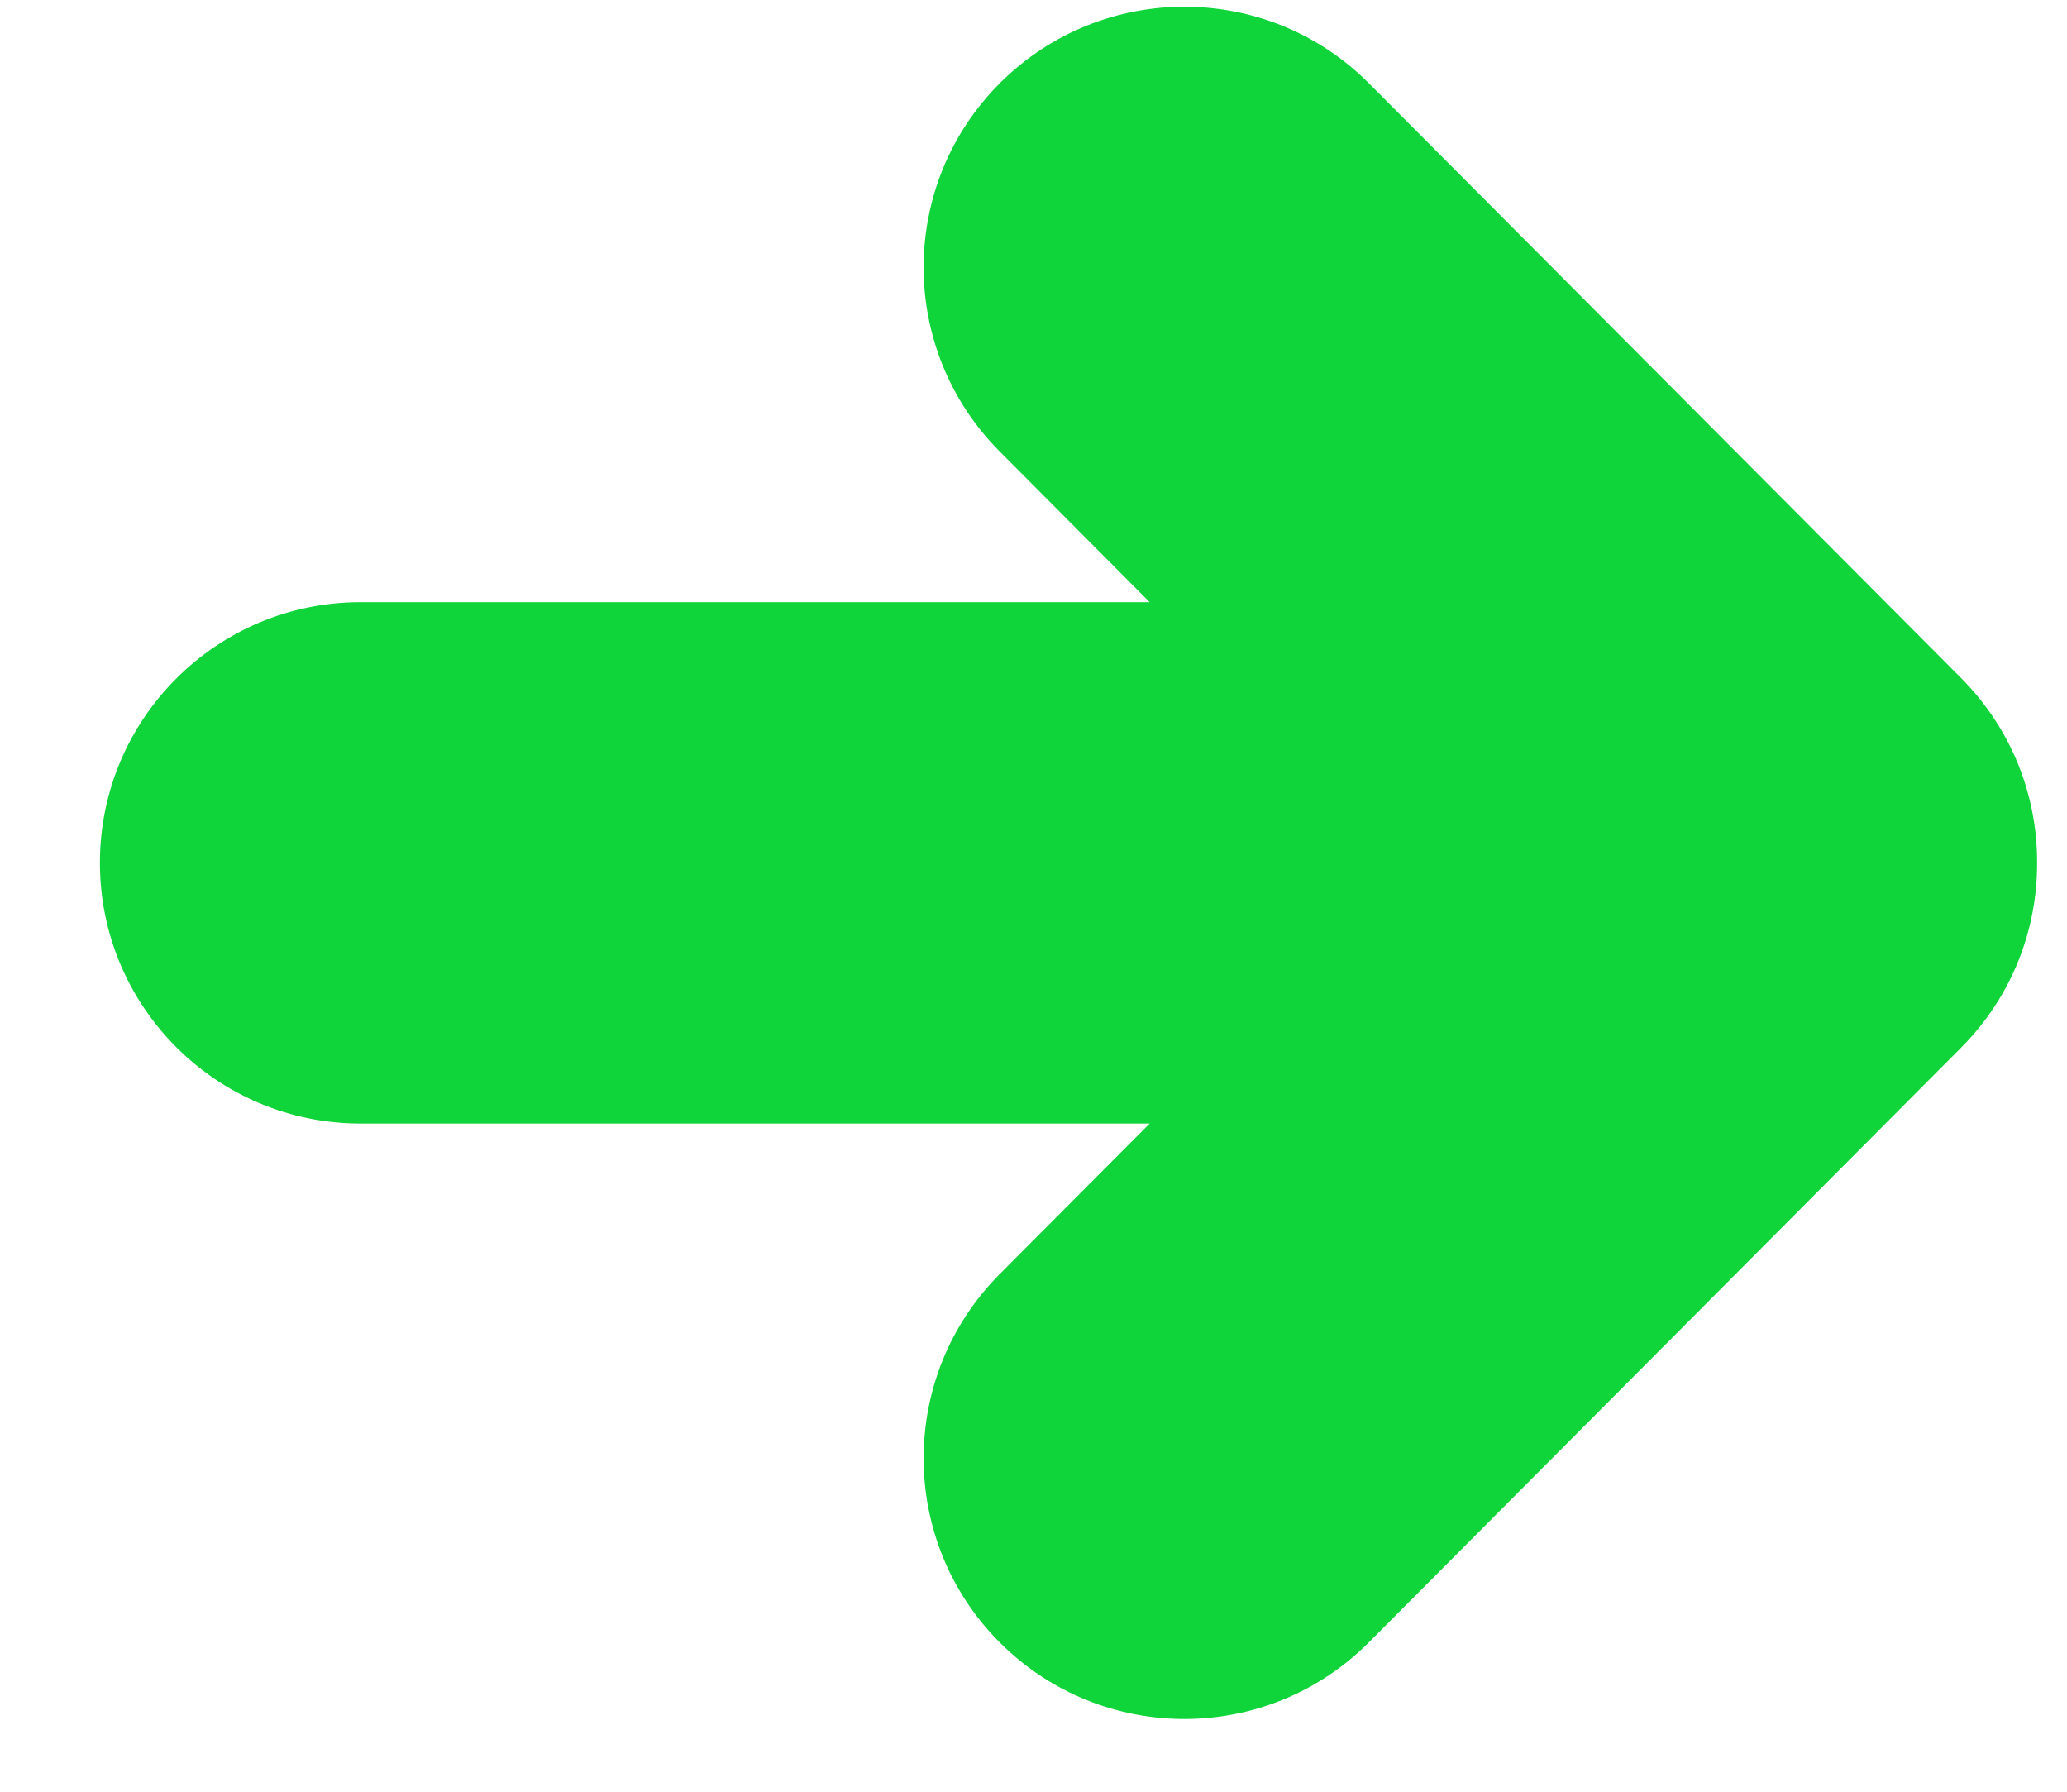
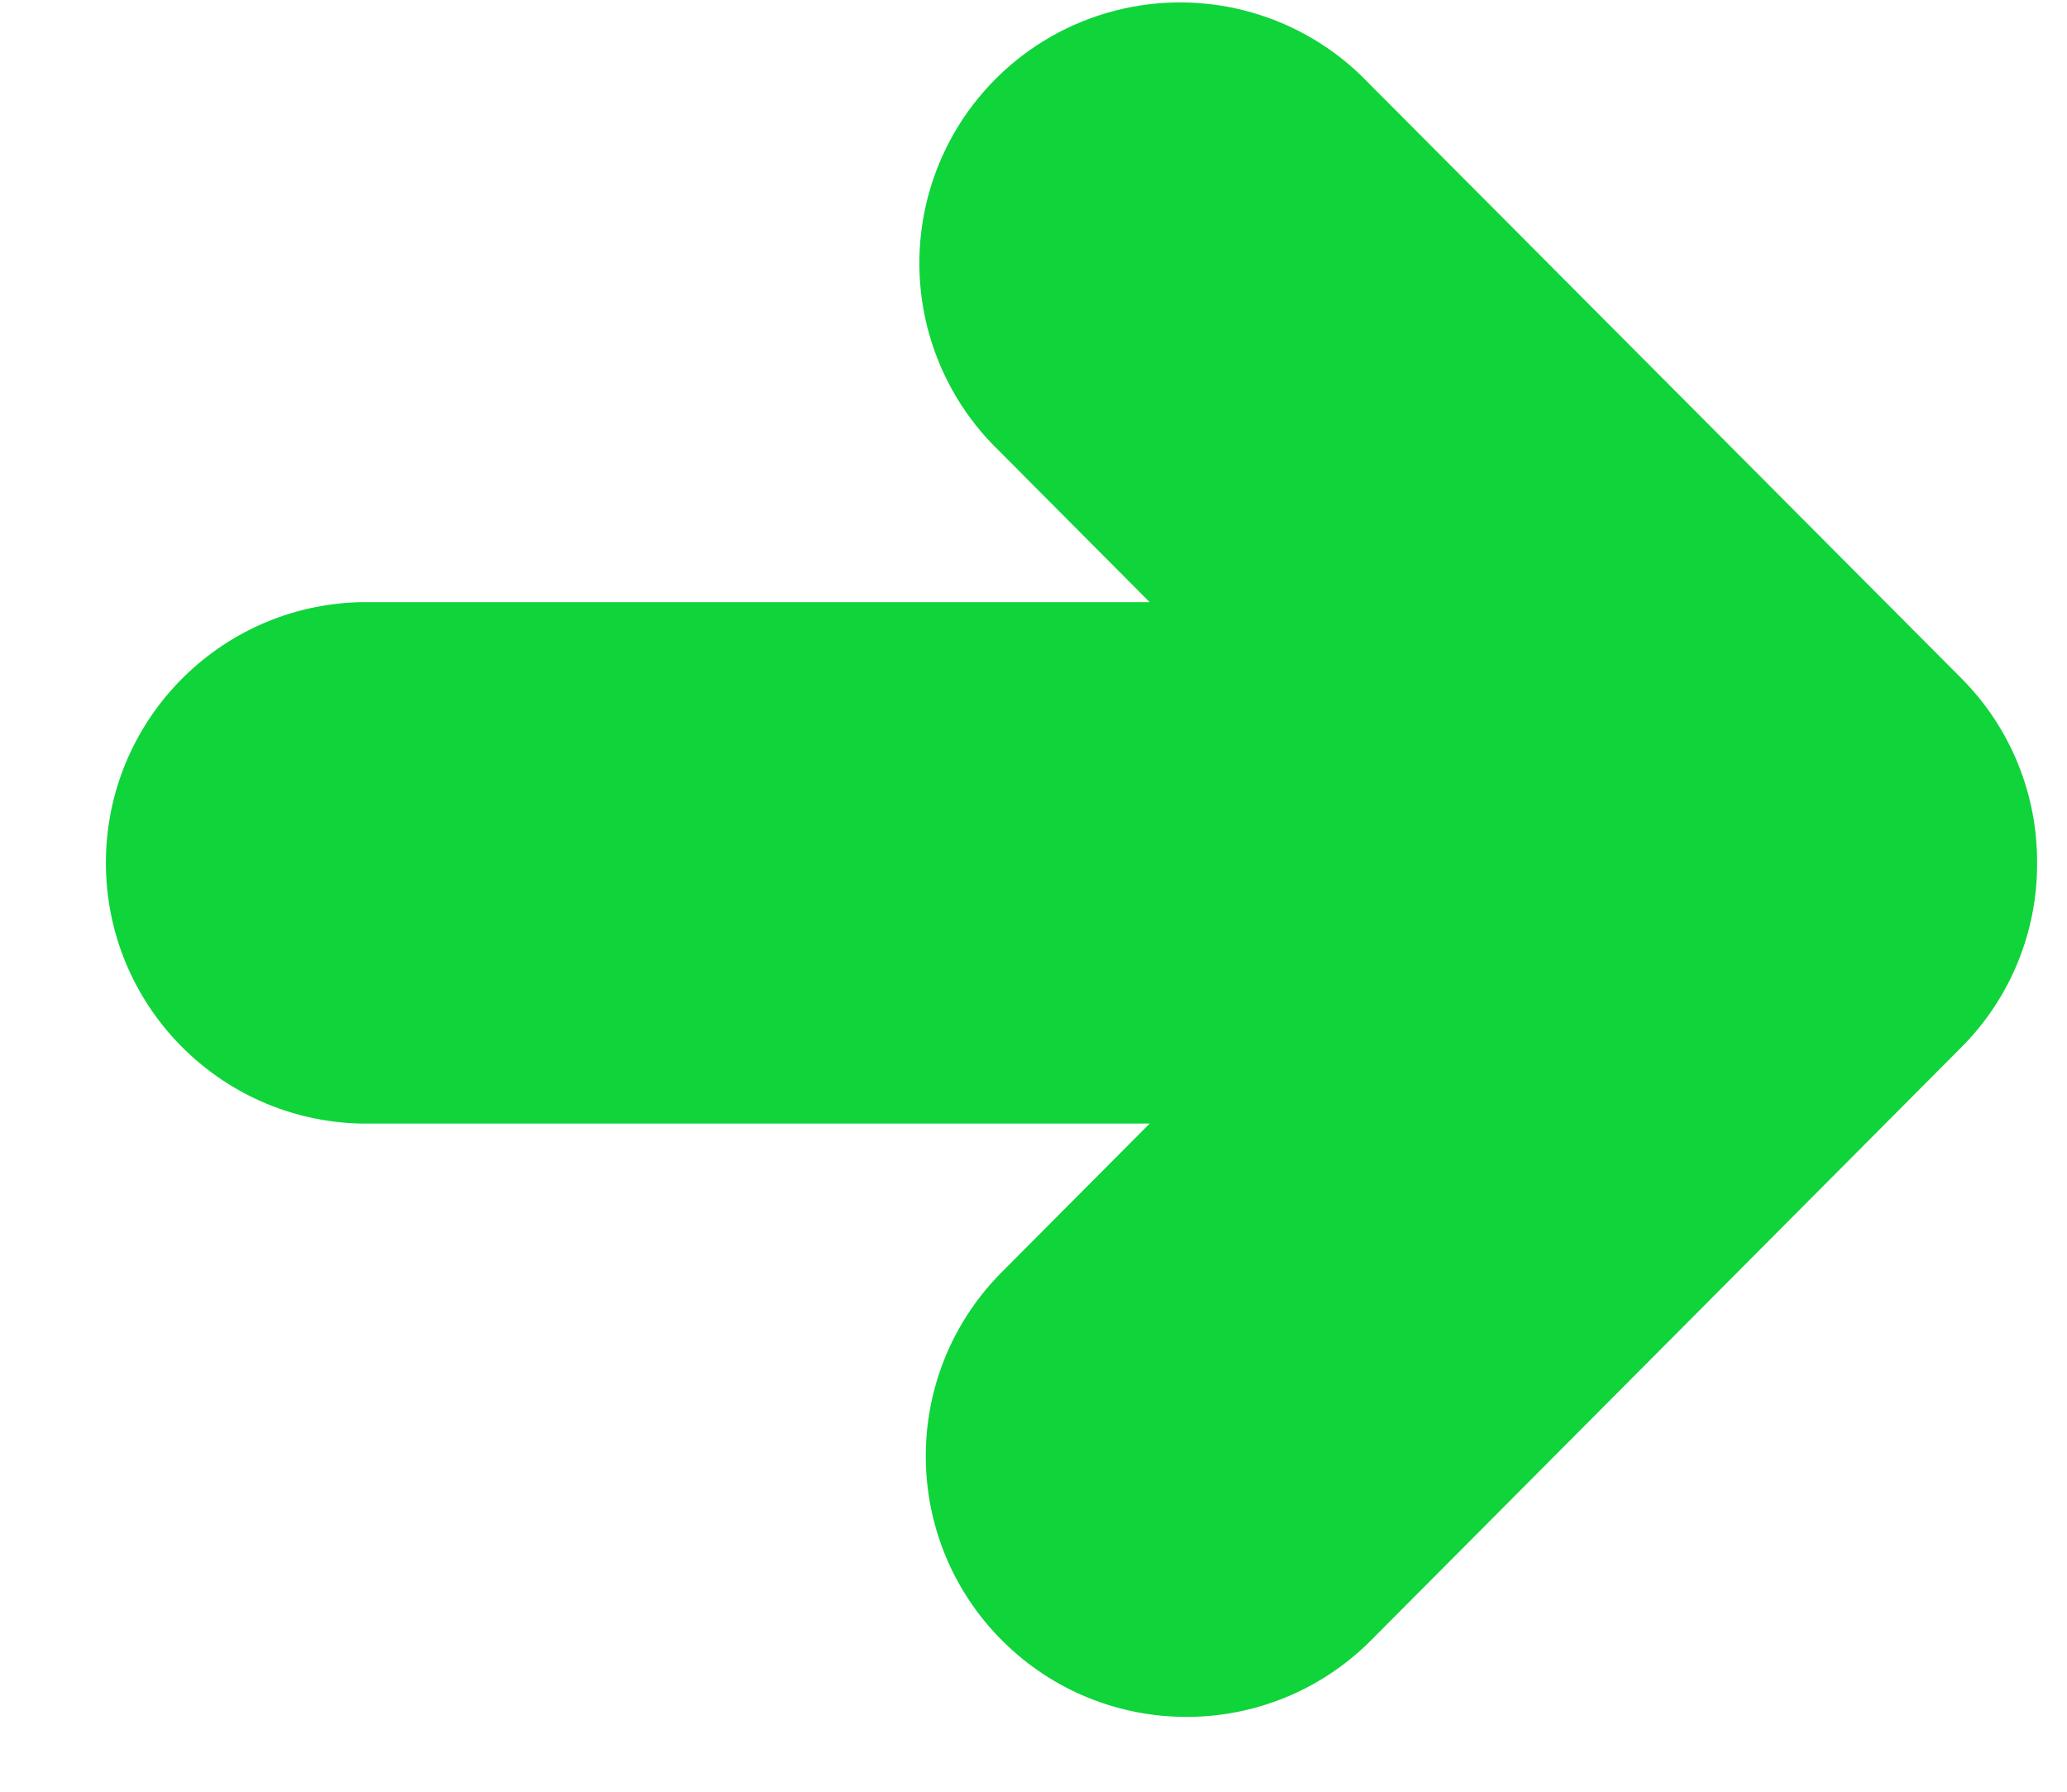
- <svg xmlns="http://www.w3.org/2000/svg" width="15" height="13" viewBox="0 0 15 13" fill="none">
-   <path fill-rule="evenodd" clip-rule="evenodd" d="M7.254 3.275C6.517 2.535 6.519 1.337 7.259 0.6C8 -0.137 9.198 -0.135 9.935 0.605L14.232 4.92C14.601 5.291 14.785 5.776 14.783 6.26C14.785 6.745 14.601 7.23 14.232 7.601L9.935 11.915C9.198 12.656 8 12.658 7.259 11.921C6.519 11.184 6.517 9.986 7.254 9.245L8.343 8.152H2.617C1.572 8.152 0.725 7.305 0.725 6.26C0.725 5.216 1.572 4.369 2.617 4.369H8.343L7.254 3.275Z" fill="#0FD43A" />
+ <svg xmlns="http://www.w3.org/2000/svg" width="15" height="13" fill="none">
+   <path fill-rule="evenodd" clip-rule="evenodd" d="M7.254 3.275a1.892 1.892 0 112.68-2.67l4.298 4.315c.369.37.553.856.551 1.34a1.88 1.88 0 01-.551 1.34l-4.297 4.316a1.892 1.892 0 01-2.681-2.67l1.089-1.094H2.617a1.892 1.892 0 010-3.783h5.726L7.254 3.275z" fill="#0FD43A" />
</svg>
